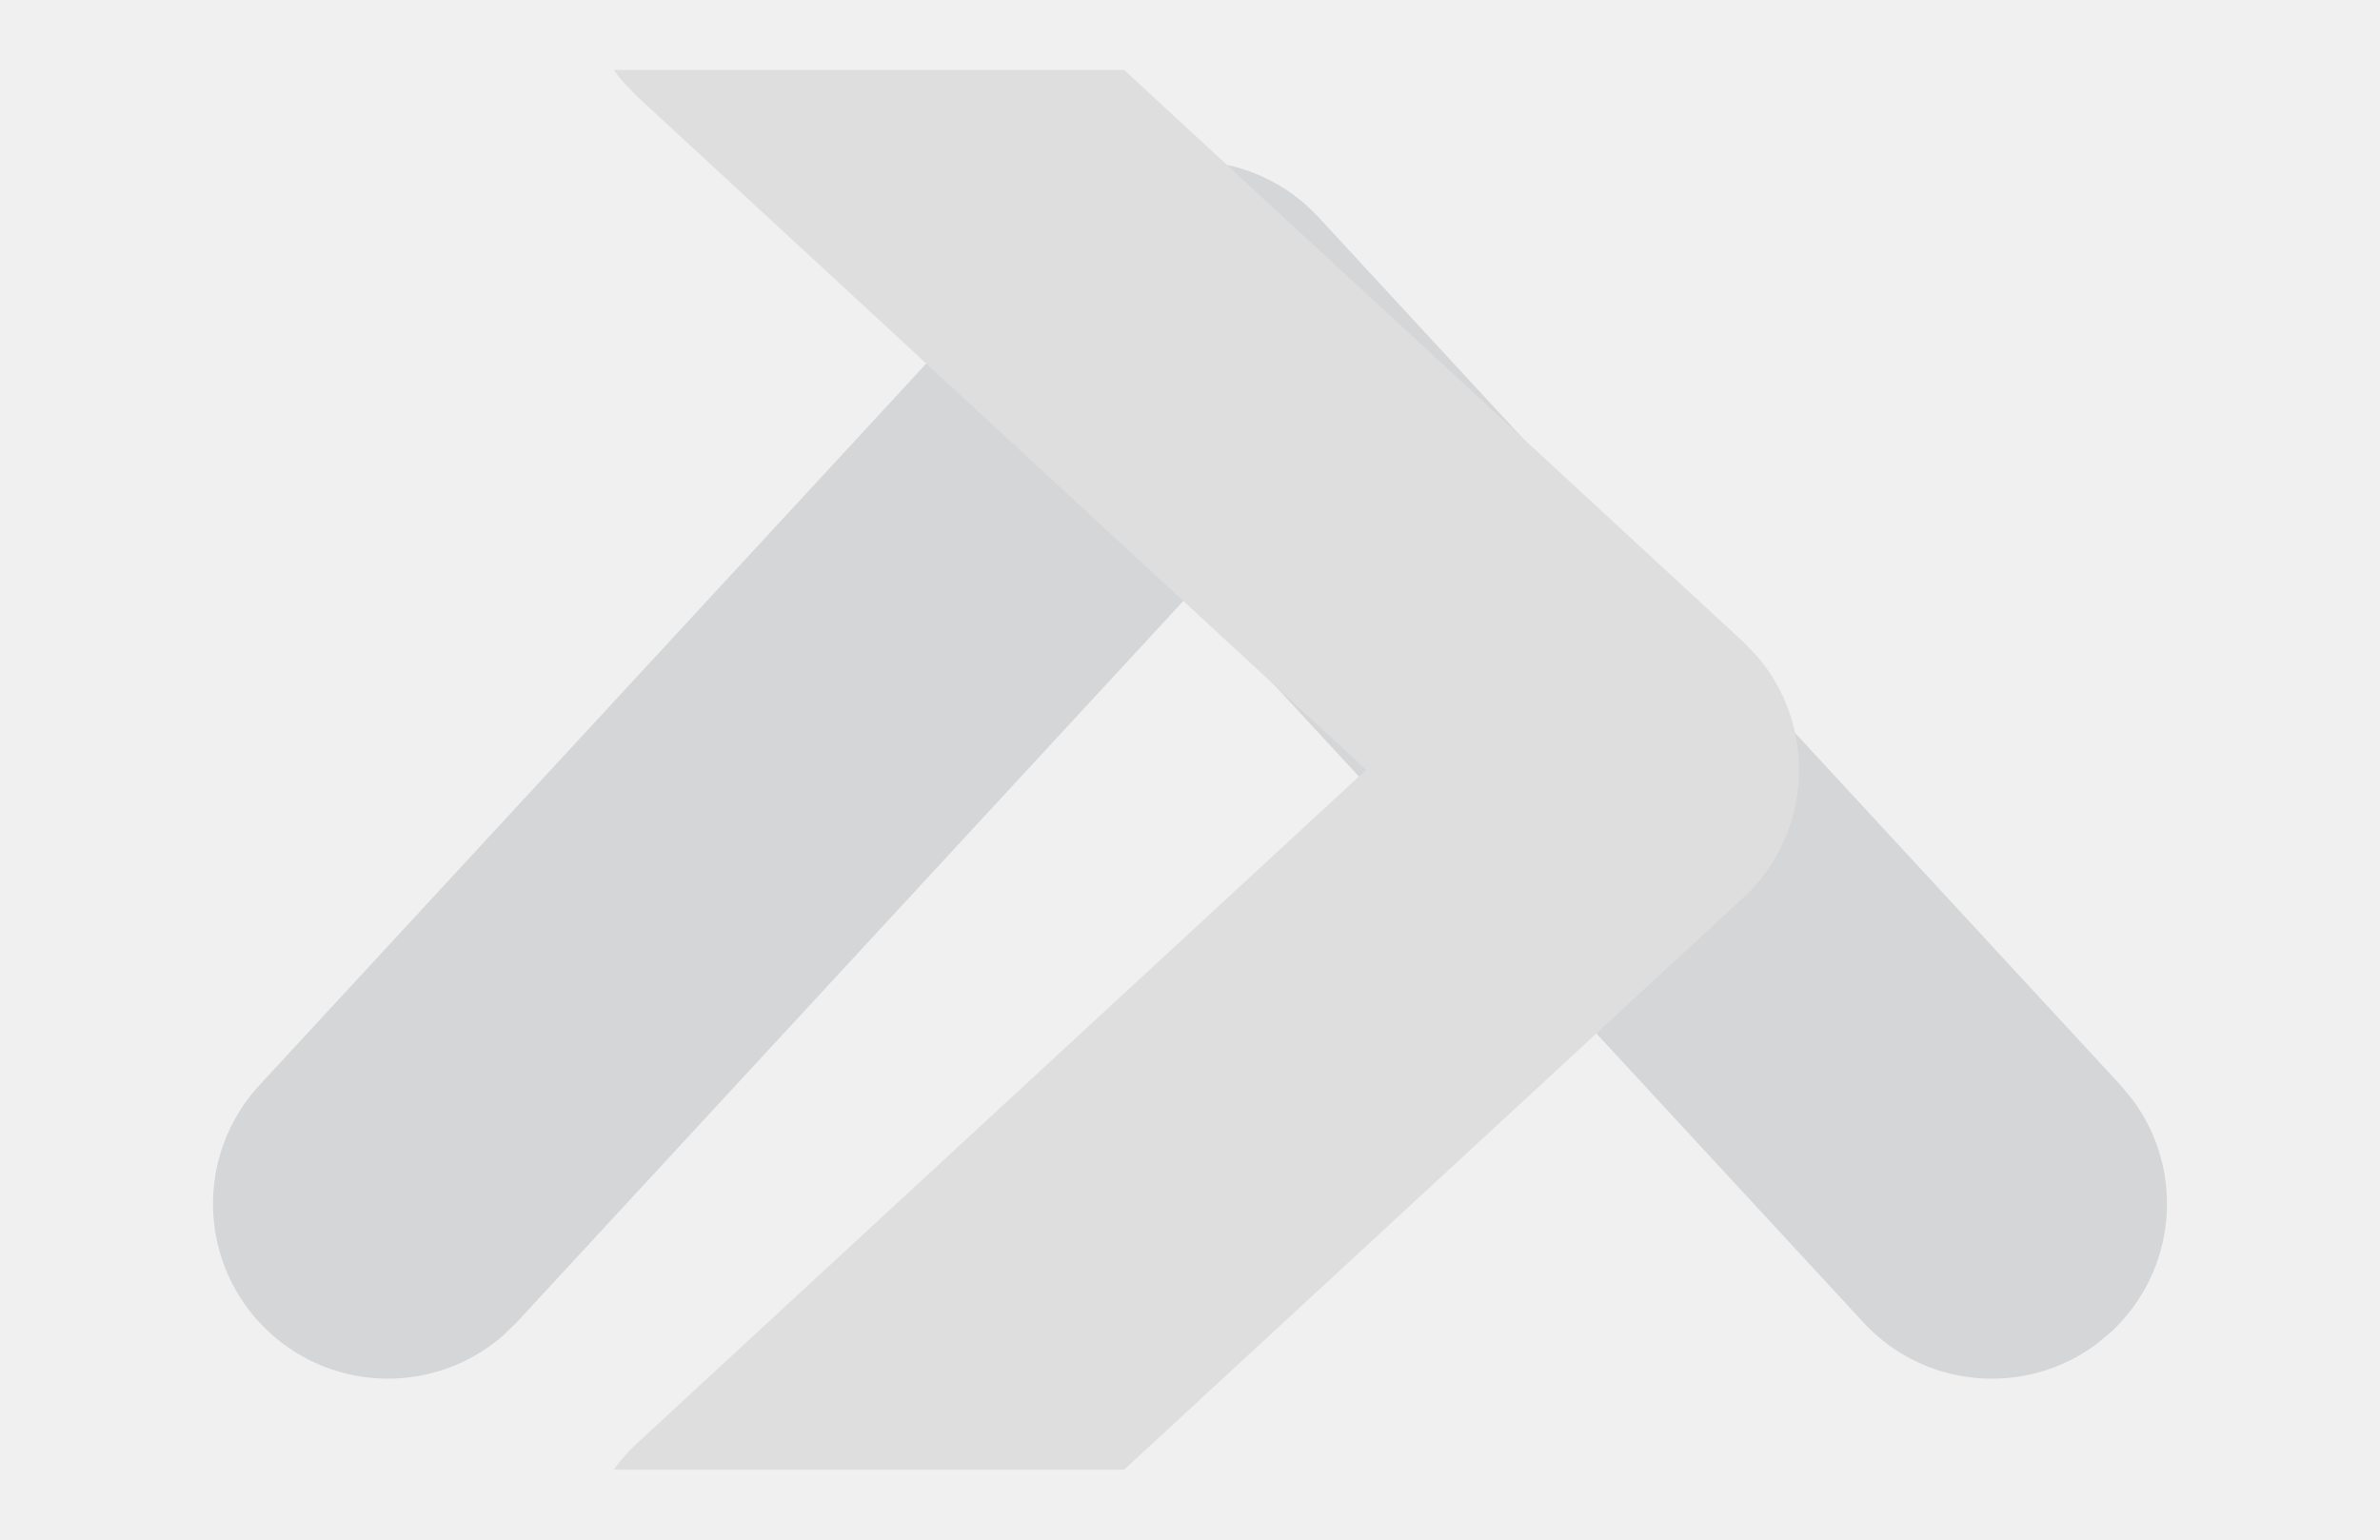
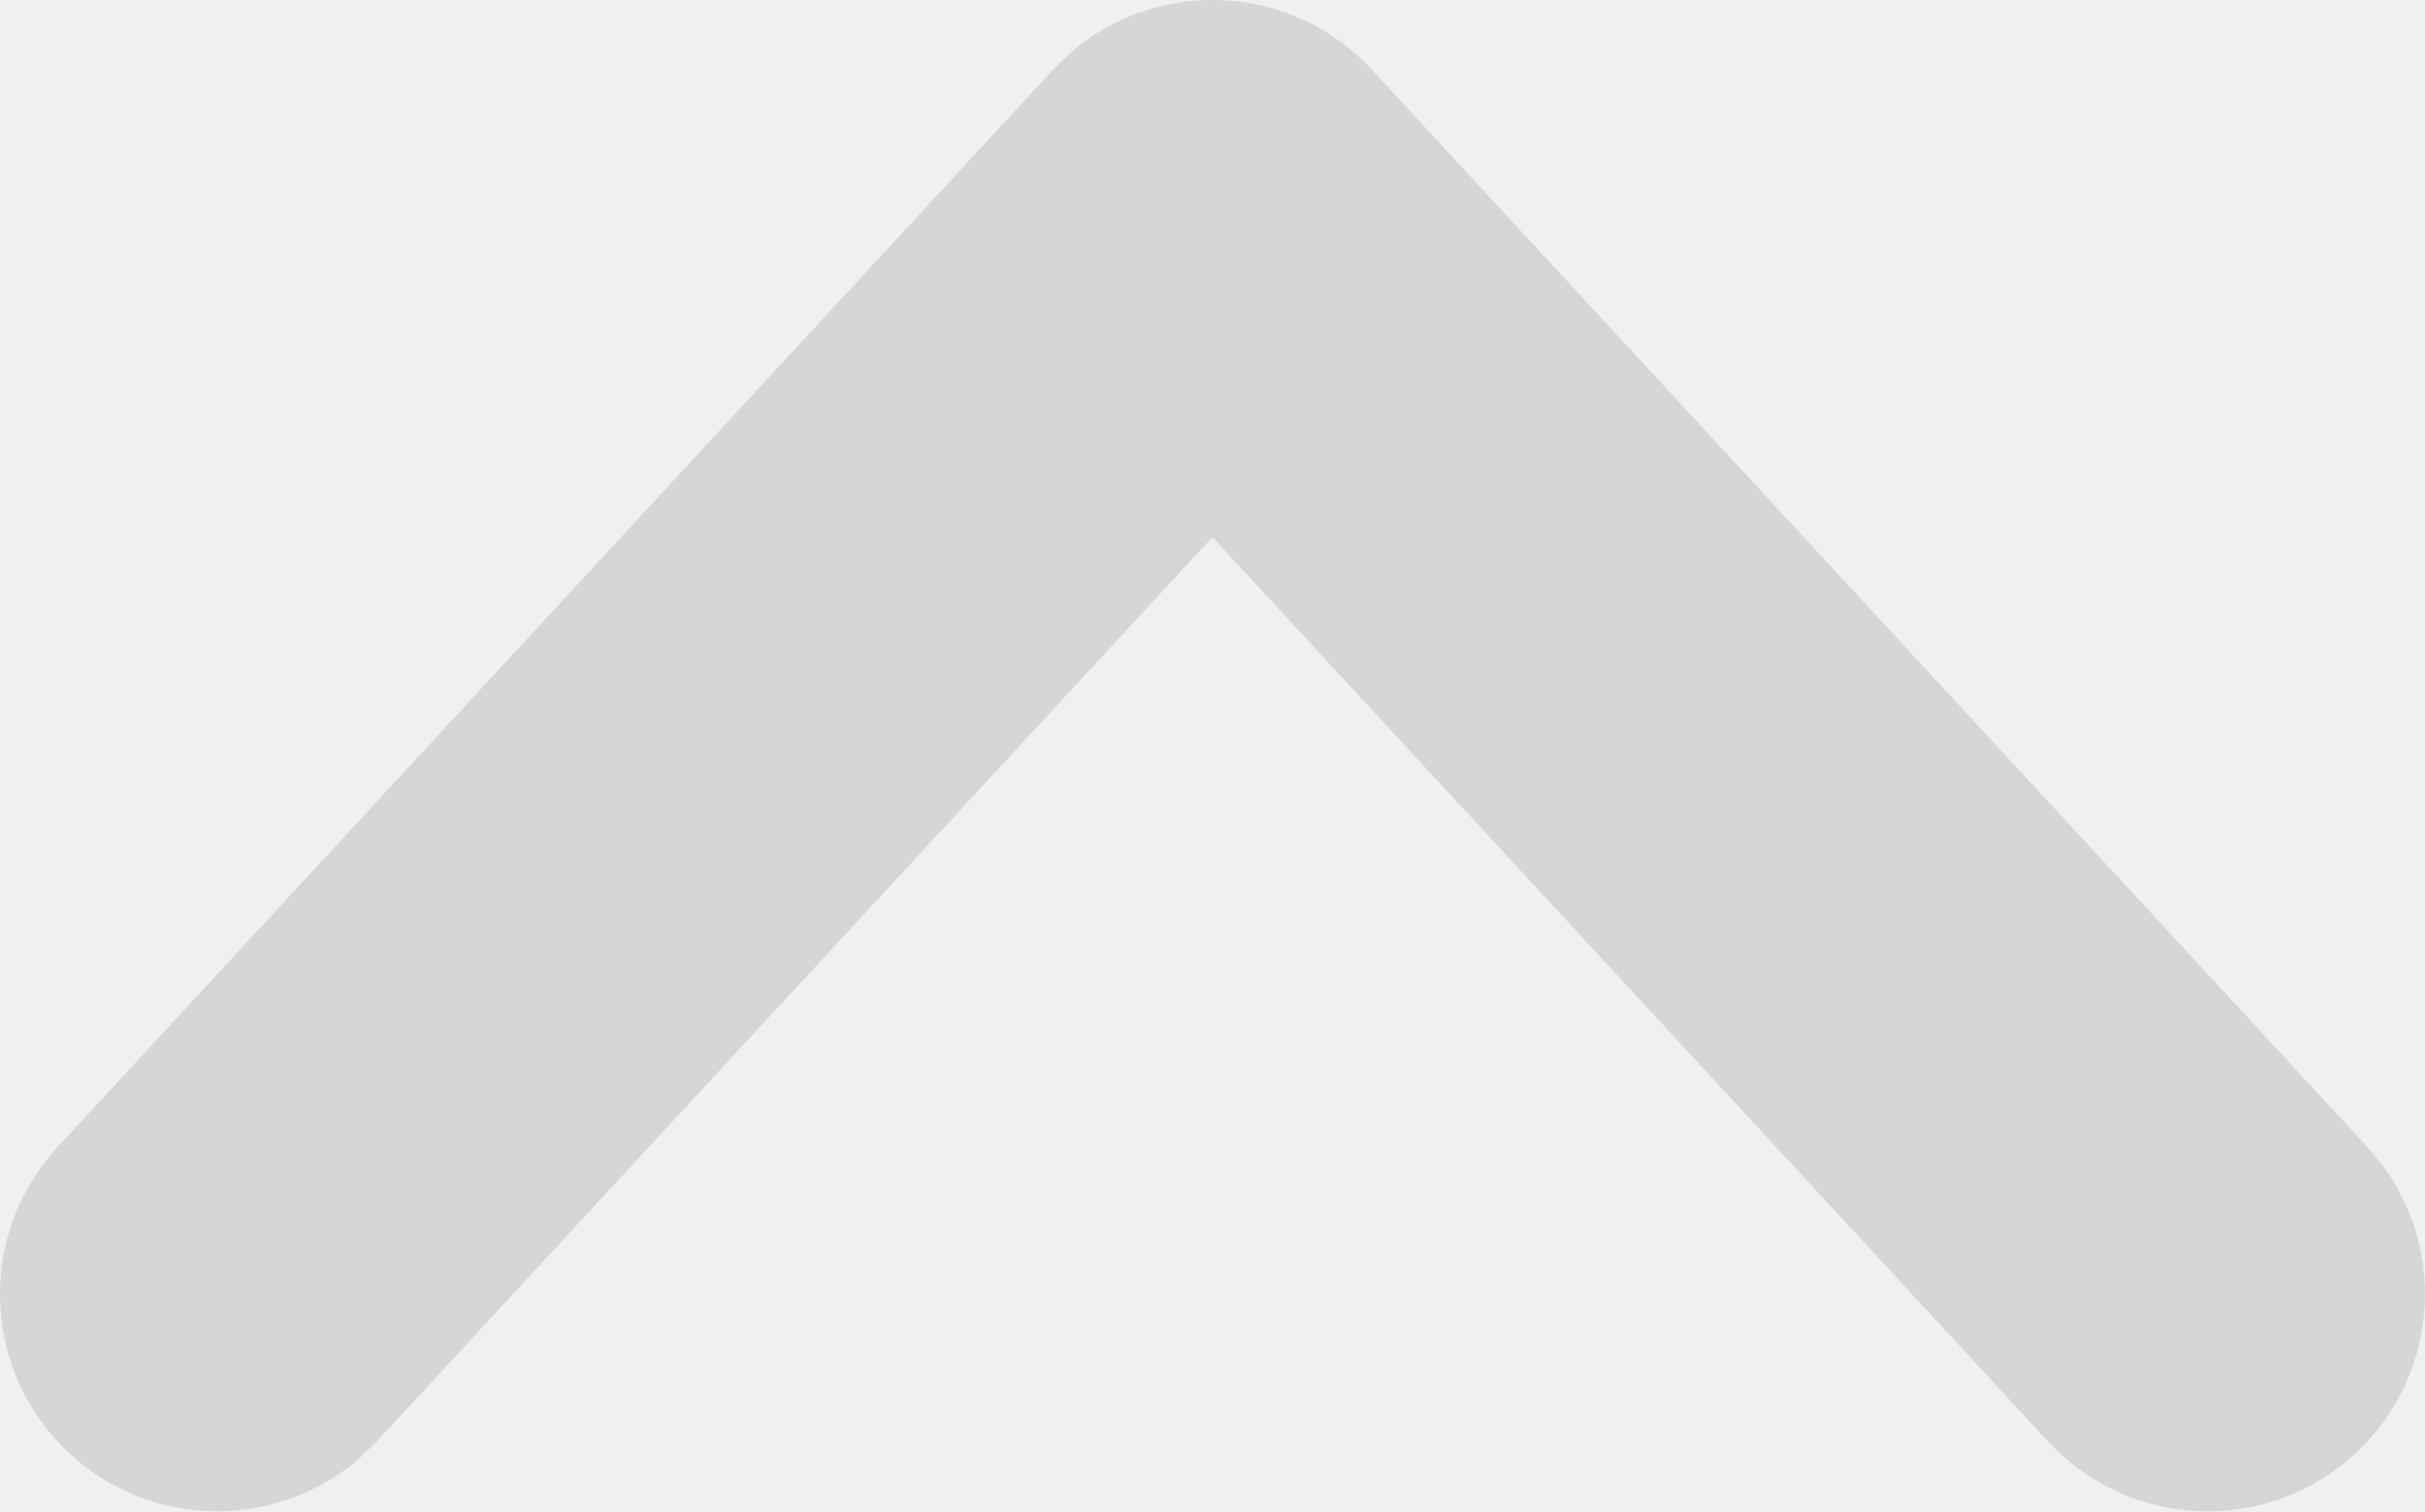
- <svg xmlns="http://www.w3.org/2000/svg" xmlns:xlink="http://www.w3.org/1999/xlink" width="17px" height="11px" viewBox="0 0 17 11" version="1.1">
-   <defs>
-     <path d="M4.082,3.552 C4.544,3.052 5.312,3.018 5.815,3.452 L5.918,3.552 L11.646,9.752 C12.115,10.259 12.084,11.05 11.577,11.518 C11.103,11.955 10.383,11.957 9.908,11.543 L9.81,11.448 L5,6.242 L0.19,11.448 C-0.247,11.922 -0.965,11.98 -1.472,11.605 L-1.577,11.518 C-2.05,11.081 -2.109,10.363 -1.733,9.857 L-1.646,9.752 L4.082,3.552 Z" id="path-1" />
-   </defs>
-   <g id="页面-1" stroke="none" stroke-width="1" fill="none" fill-rule="evenodd">
-     <g id="选择住址" transform="translate(-334, -267)">
-       <g id="编组-6" transform="translate(20, 214)">
-         <g id="Icon/general/arrow_r备份-4" transform="translate(322.5, 58.5) scale(1, -1) rotate(-270) translate(-322.5, -58.5) translate(317.5, 50)">
-           <g id="编组" transform="translate(0, 1)">
-             <mask id="mask-2" fill="white">
-               <use xlink:href="#path-1" />
-             </mask>
-             <use id="路径" fill="#D4D6D8" fill-rule="nonzero" transform="translate(5, 7.500003) rotate(-270) translate(-5, -7.500003) " xlink:href="#path-1" />
-             <g mask="url(#mask-2)" id="color/light-mode/#1e">
-               <g transform="translate(0, 0.000003)">
-                 <rect id="矩形" fill="#DEDEDE" x="0" y="0" width="10" height="15" />
-               </g>
-             </g>
-           </g>
-         </g>
-       </g>
-     </g>
+ <svg xmlns="http://www.w3.org/2000/svg" fill="none" version="1.1" width="13.957" height="8.7" viewBox="0 0 13.957 8.7">
+   <g transform="matrix(-1,0,0,1,27.91306,0)">
+     <path d="M20.017,0.402C20.479,-0.098,21.247,-0.132,21.749,0.302L21.853,0.402L27.581,6.602C28.05,7.109,28.018,7.9,27.511,8.368C27.038,8.805,26.318,8.807,25.843,8.393L25.745,8.298L20.935,3.092L16.125,8.298C15.687,8.772,14.969,8.83,14.463,8.455L14.358,8.368C13.885,7.931,13.826,7.213,14.201,6.707L14.288,6.602L20.017,0.402Z" fill="#D4D6D8" fill-opacity="1" />
  </g>
</svg>
